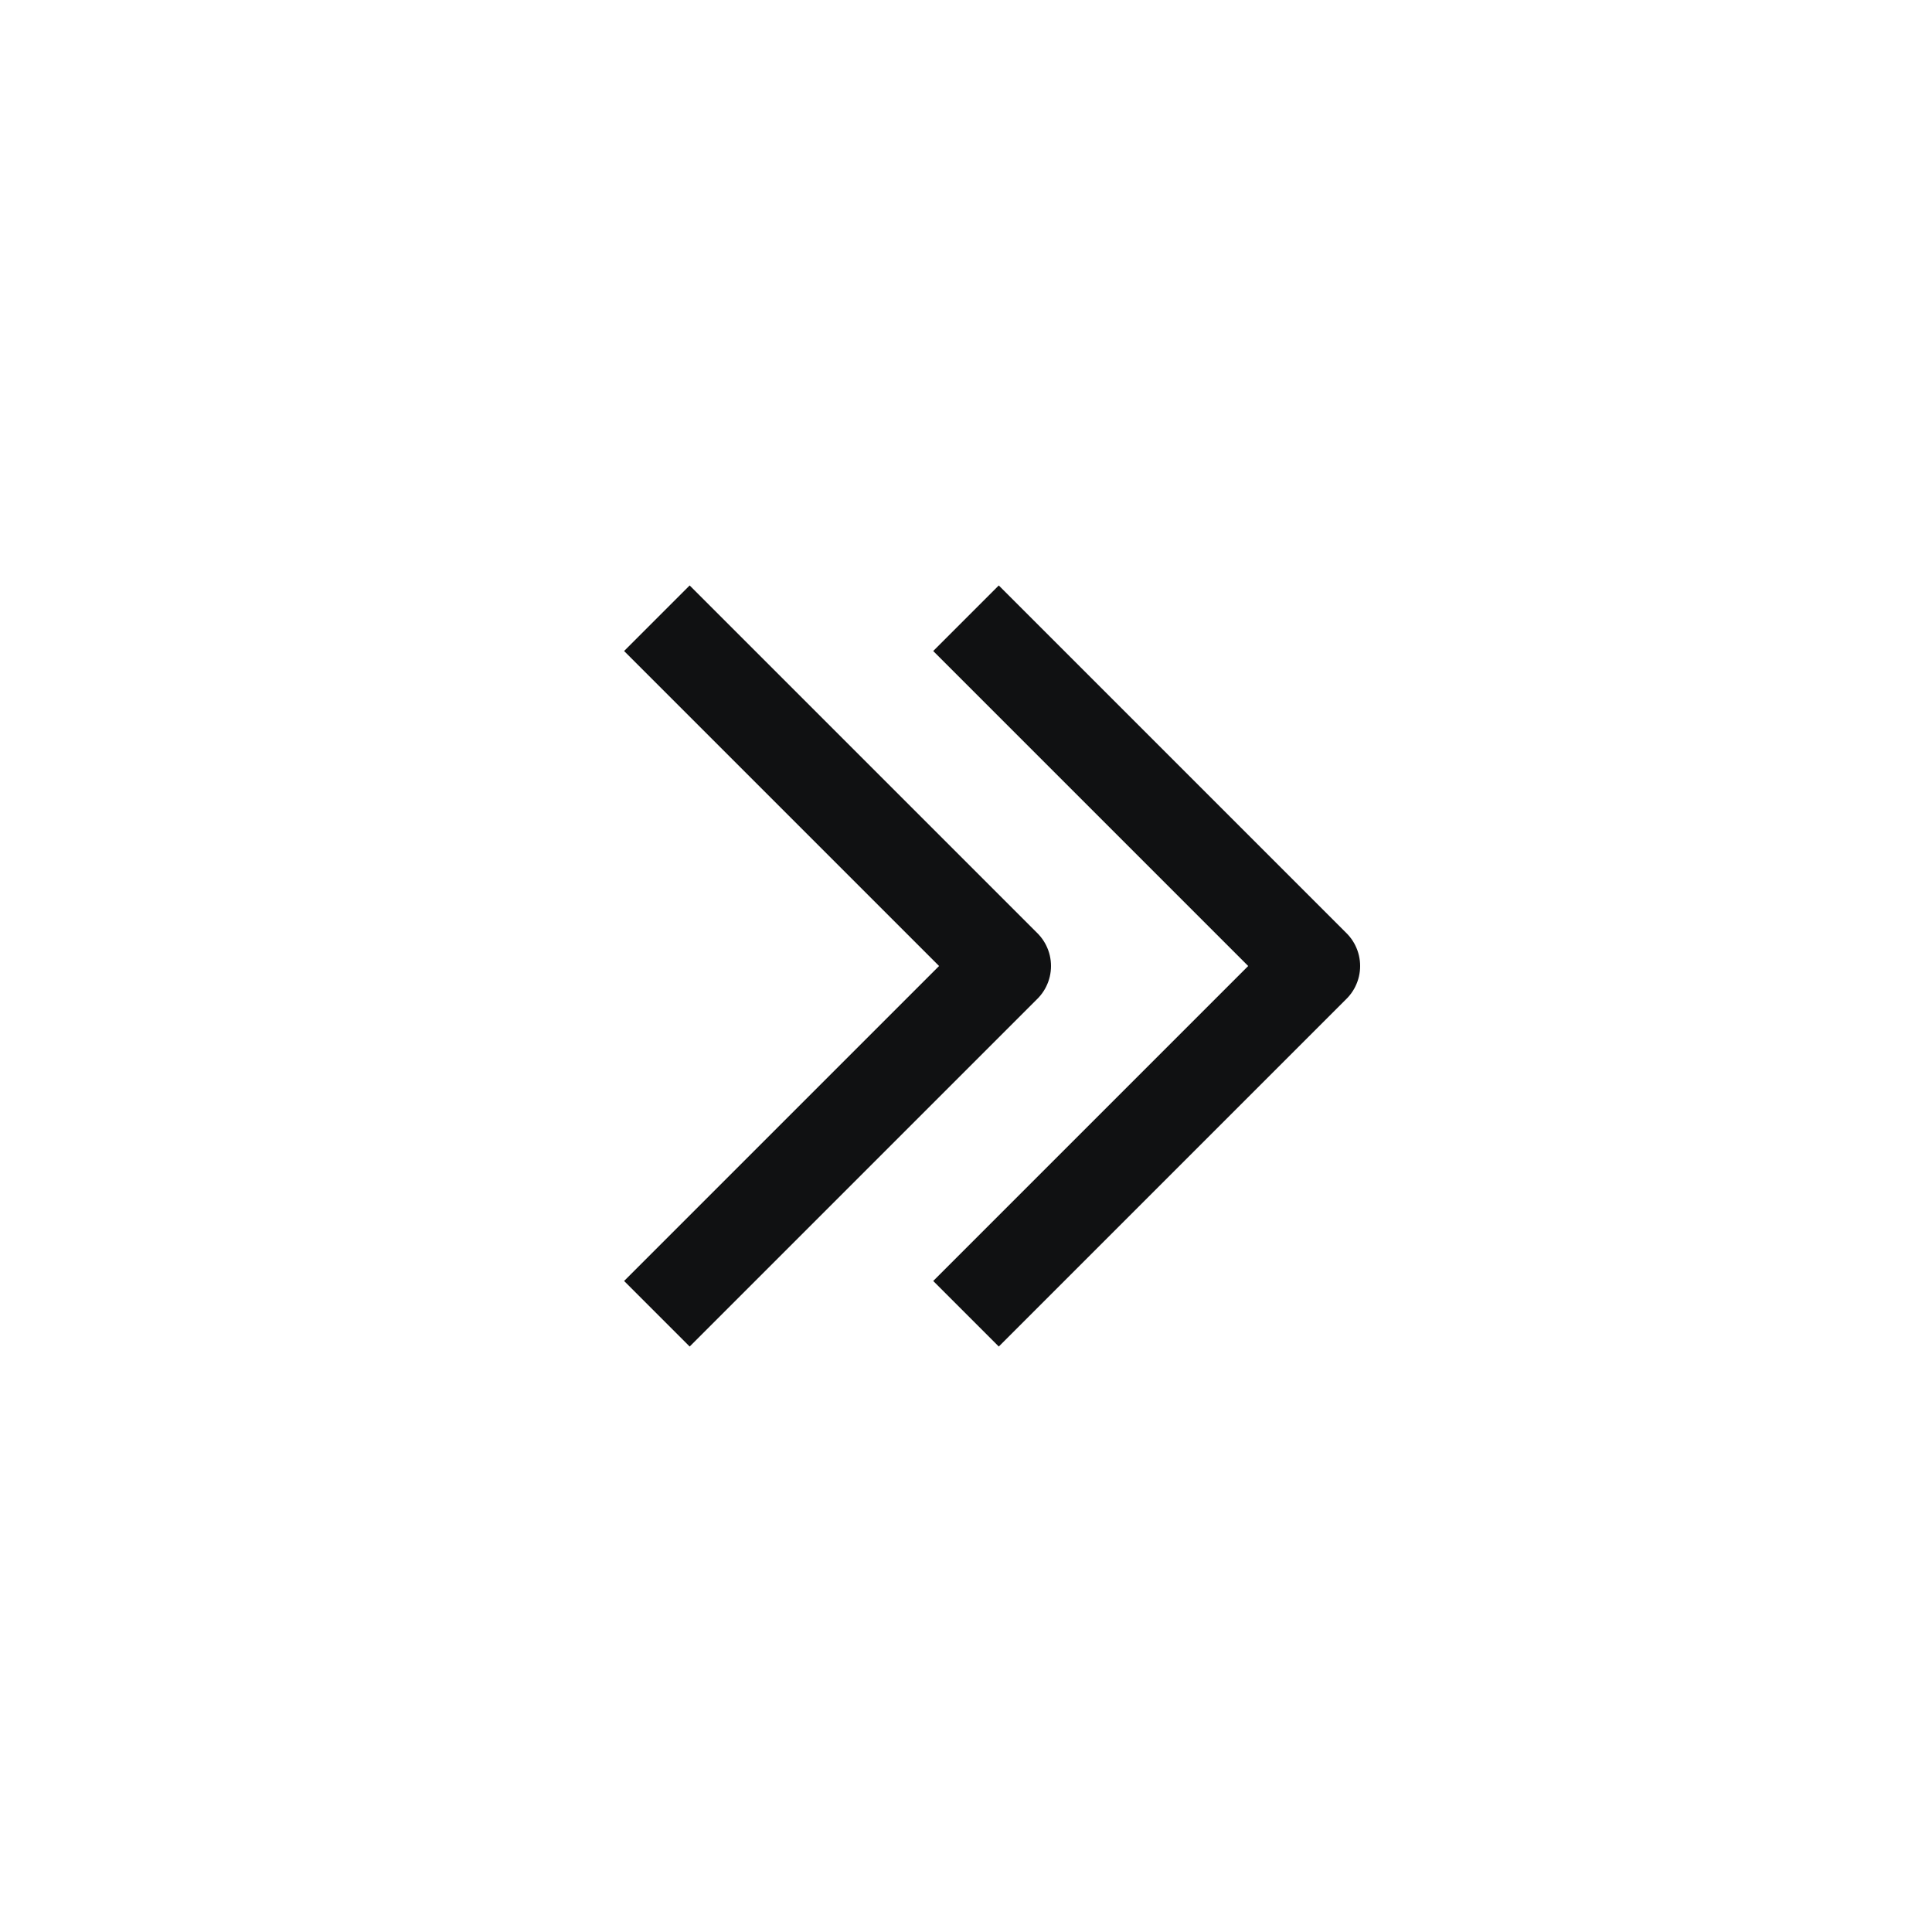
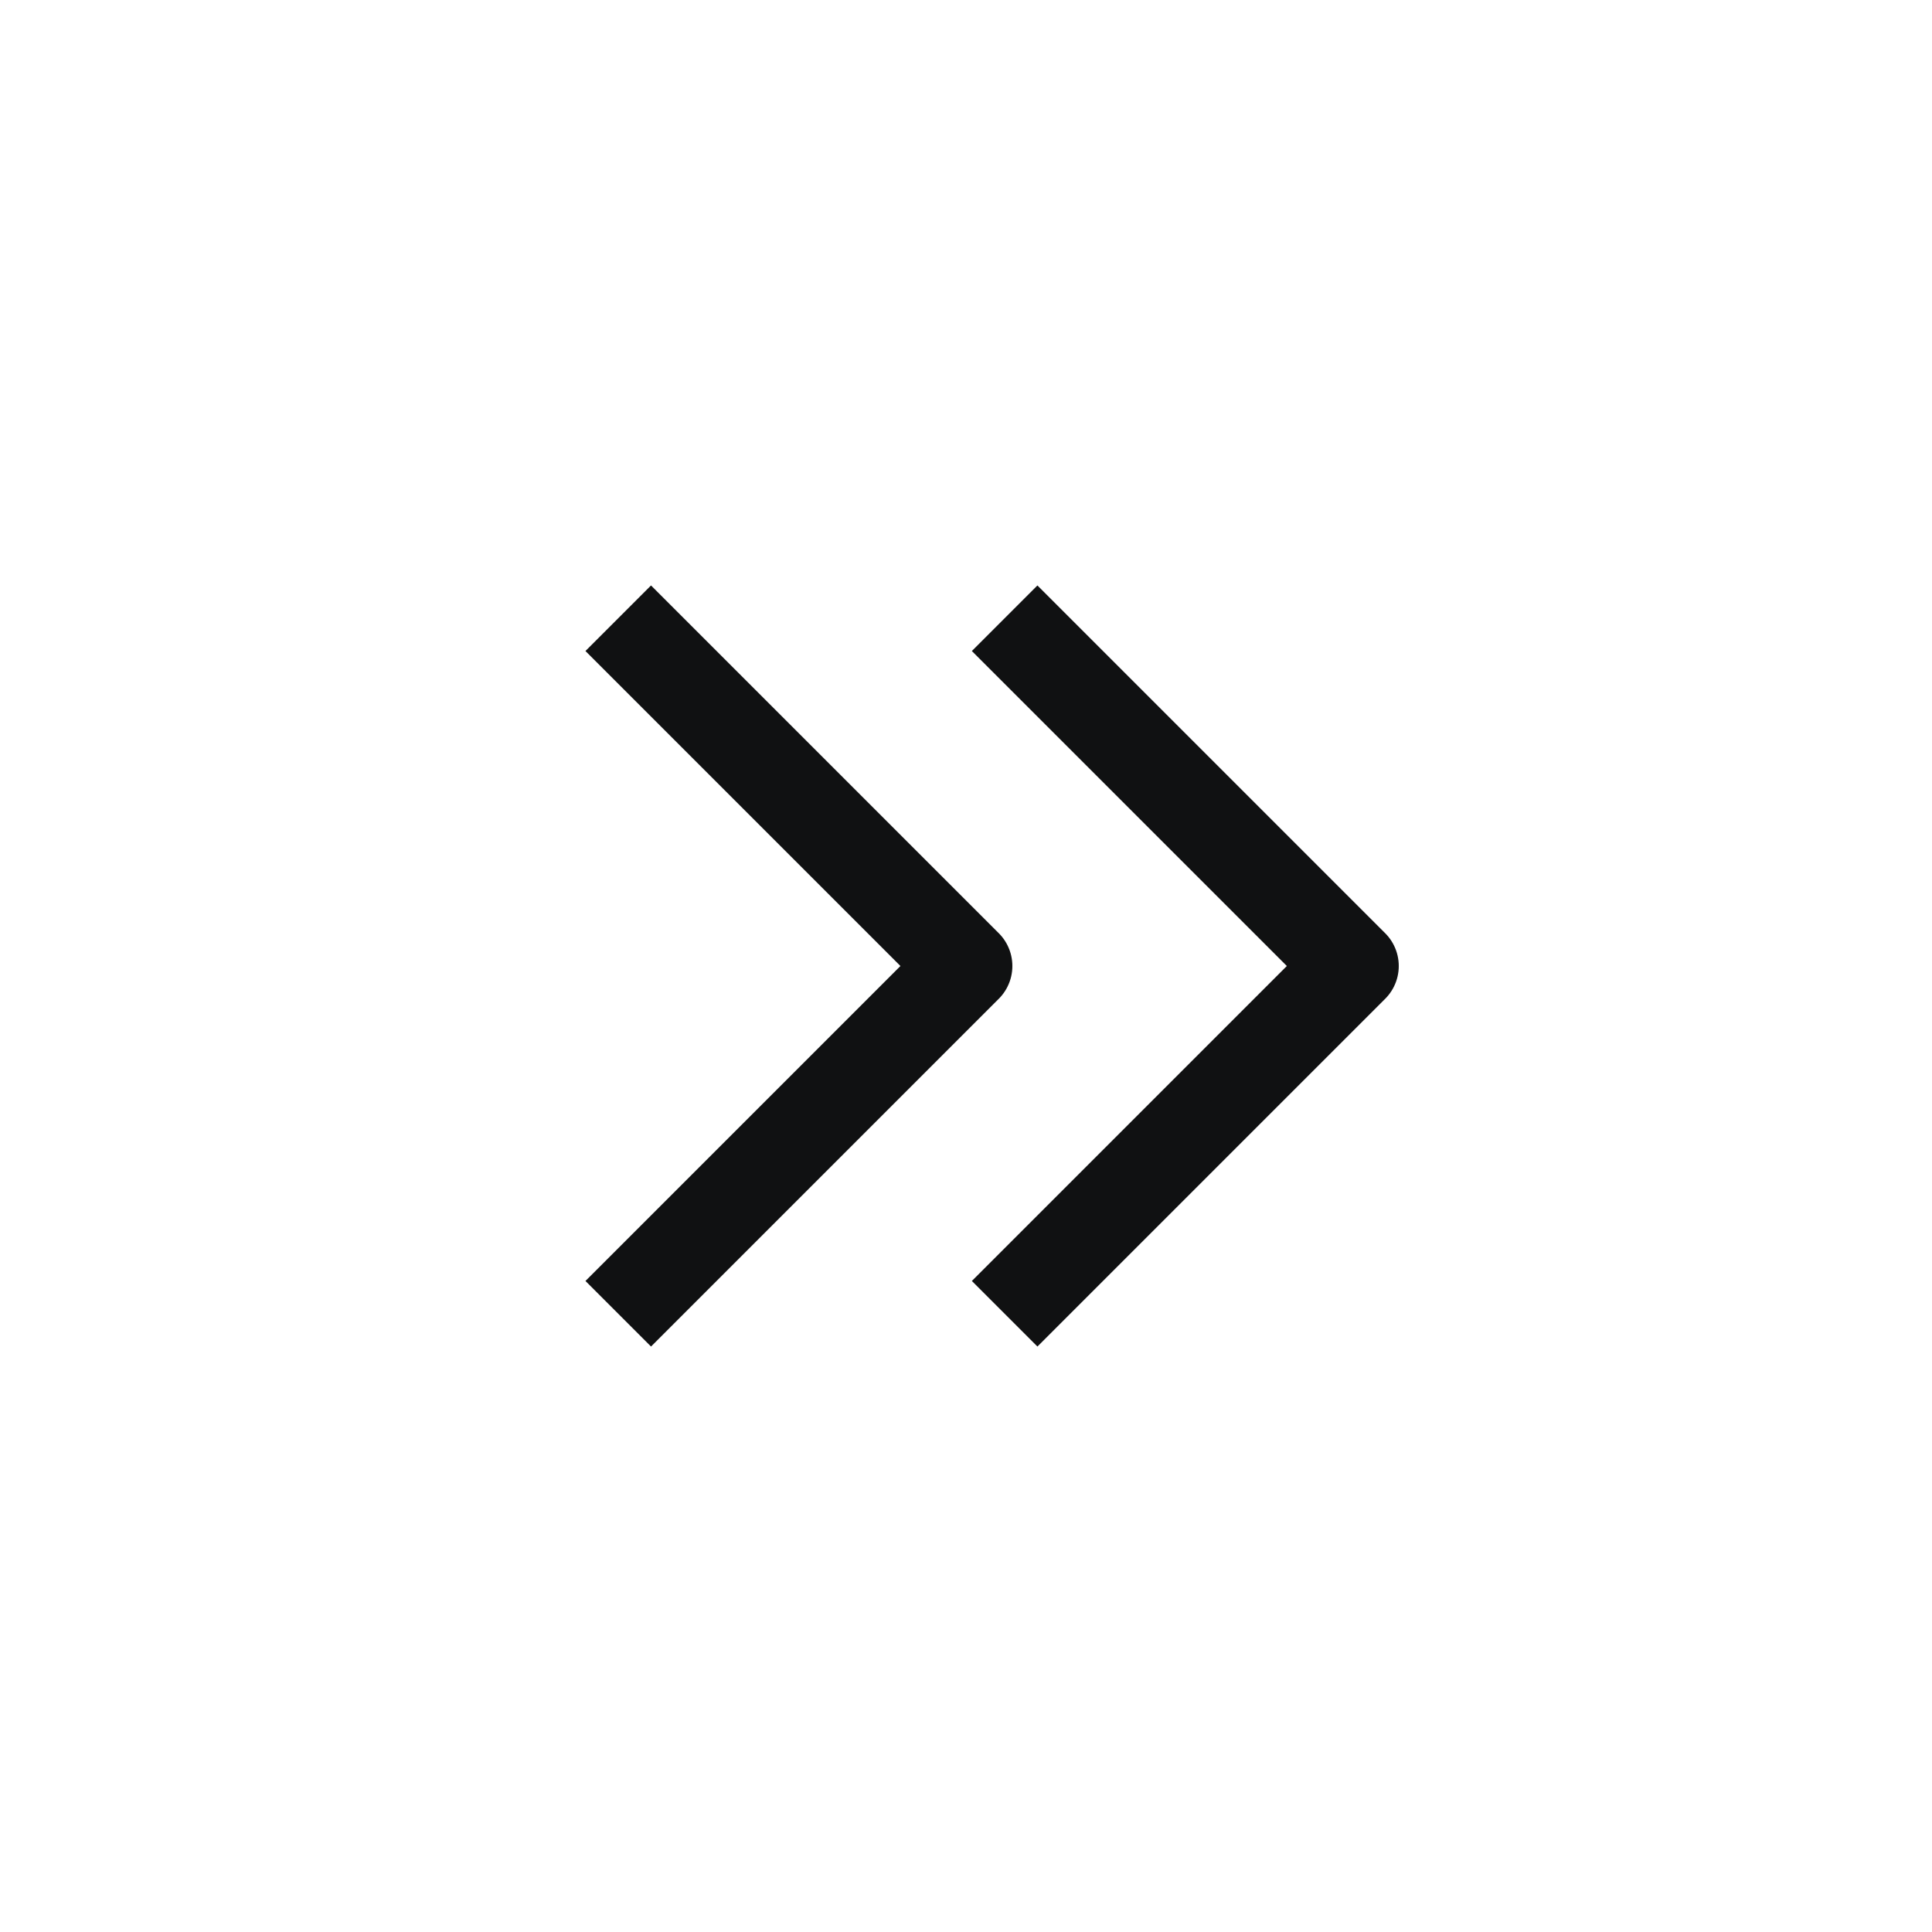
<svg xmlns="http://www.w3.org/2000/svg" width="25" height="25" viewBox="0 0 25 25" fill="none">
-   <path d="M12.5 8L17 12.5L12.5 17M8.5 8L13 12.5L8.5 17" stroke="#101112" stroke-width="1.2" stroke-linejoin="round" />
+   <path d="M13 8L17.5 12.5L13 17M8 8L12.5 12.5L8 17" stroke="#101112" stroke-width="1.2" stroke-linejoin="round" />
</svg>
